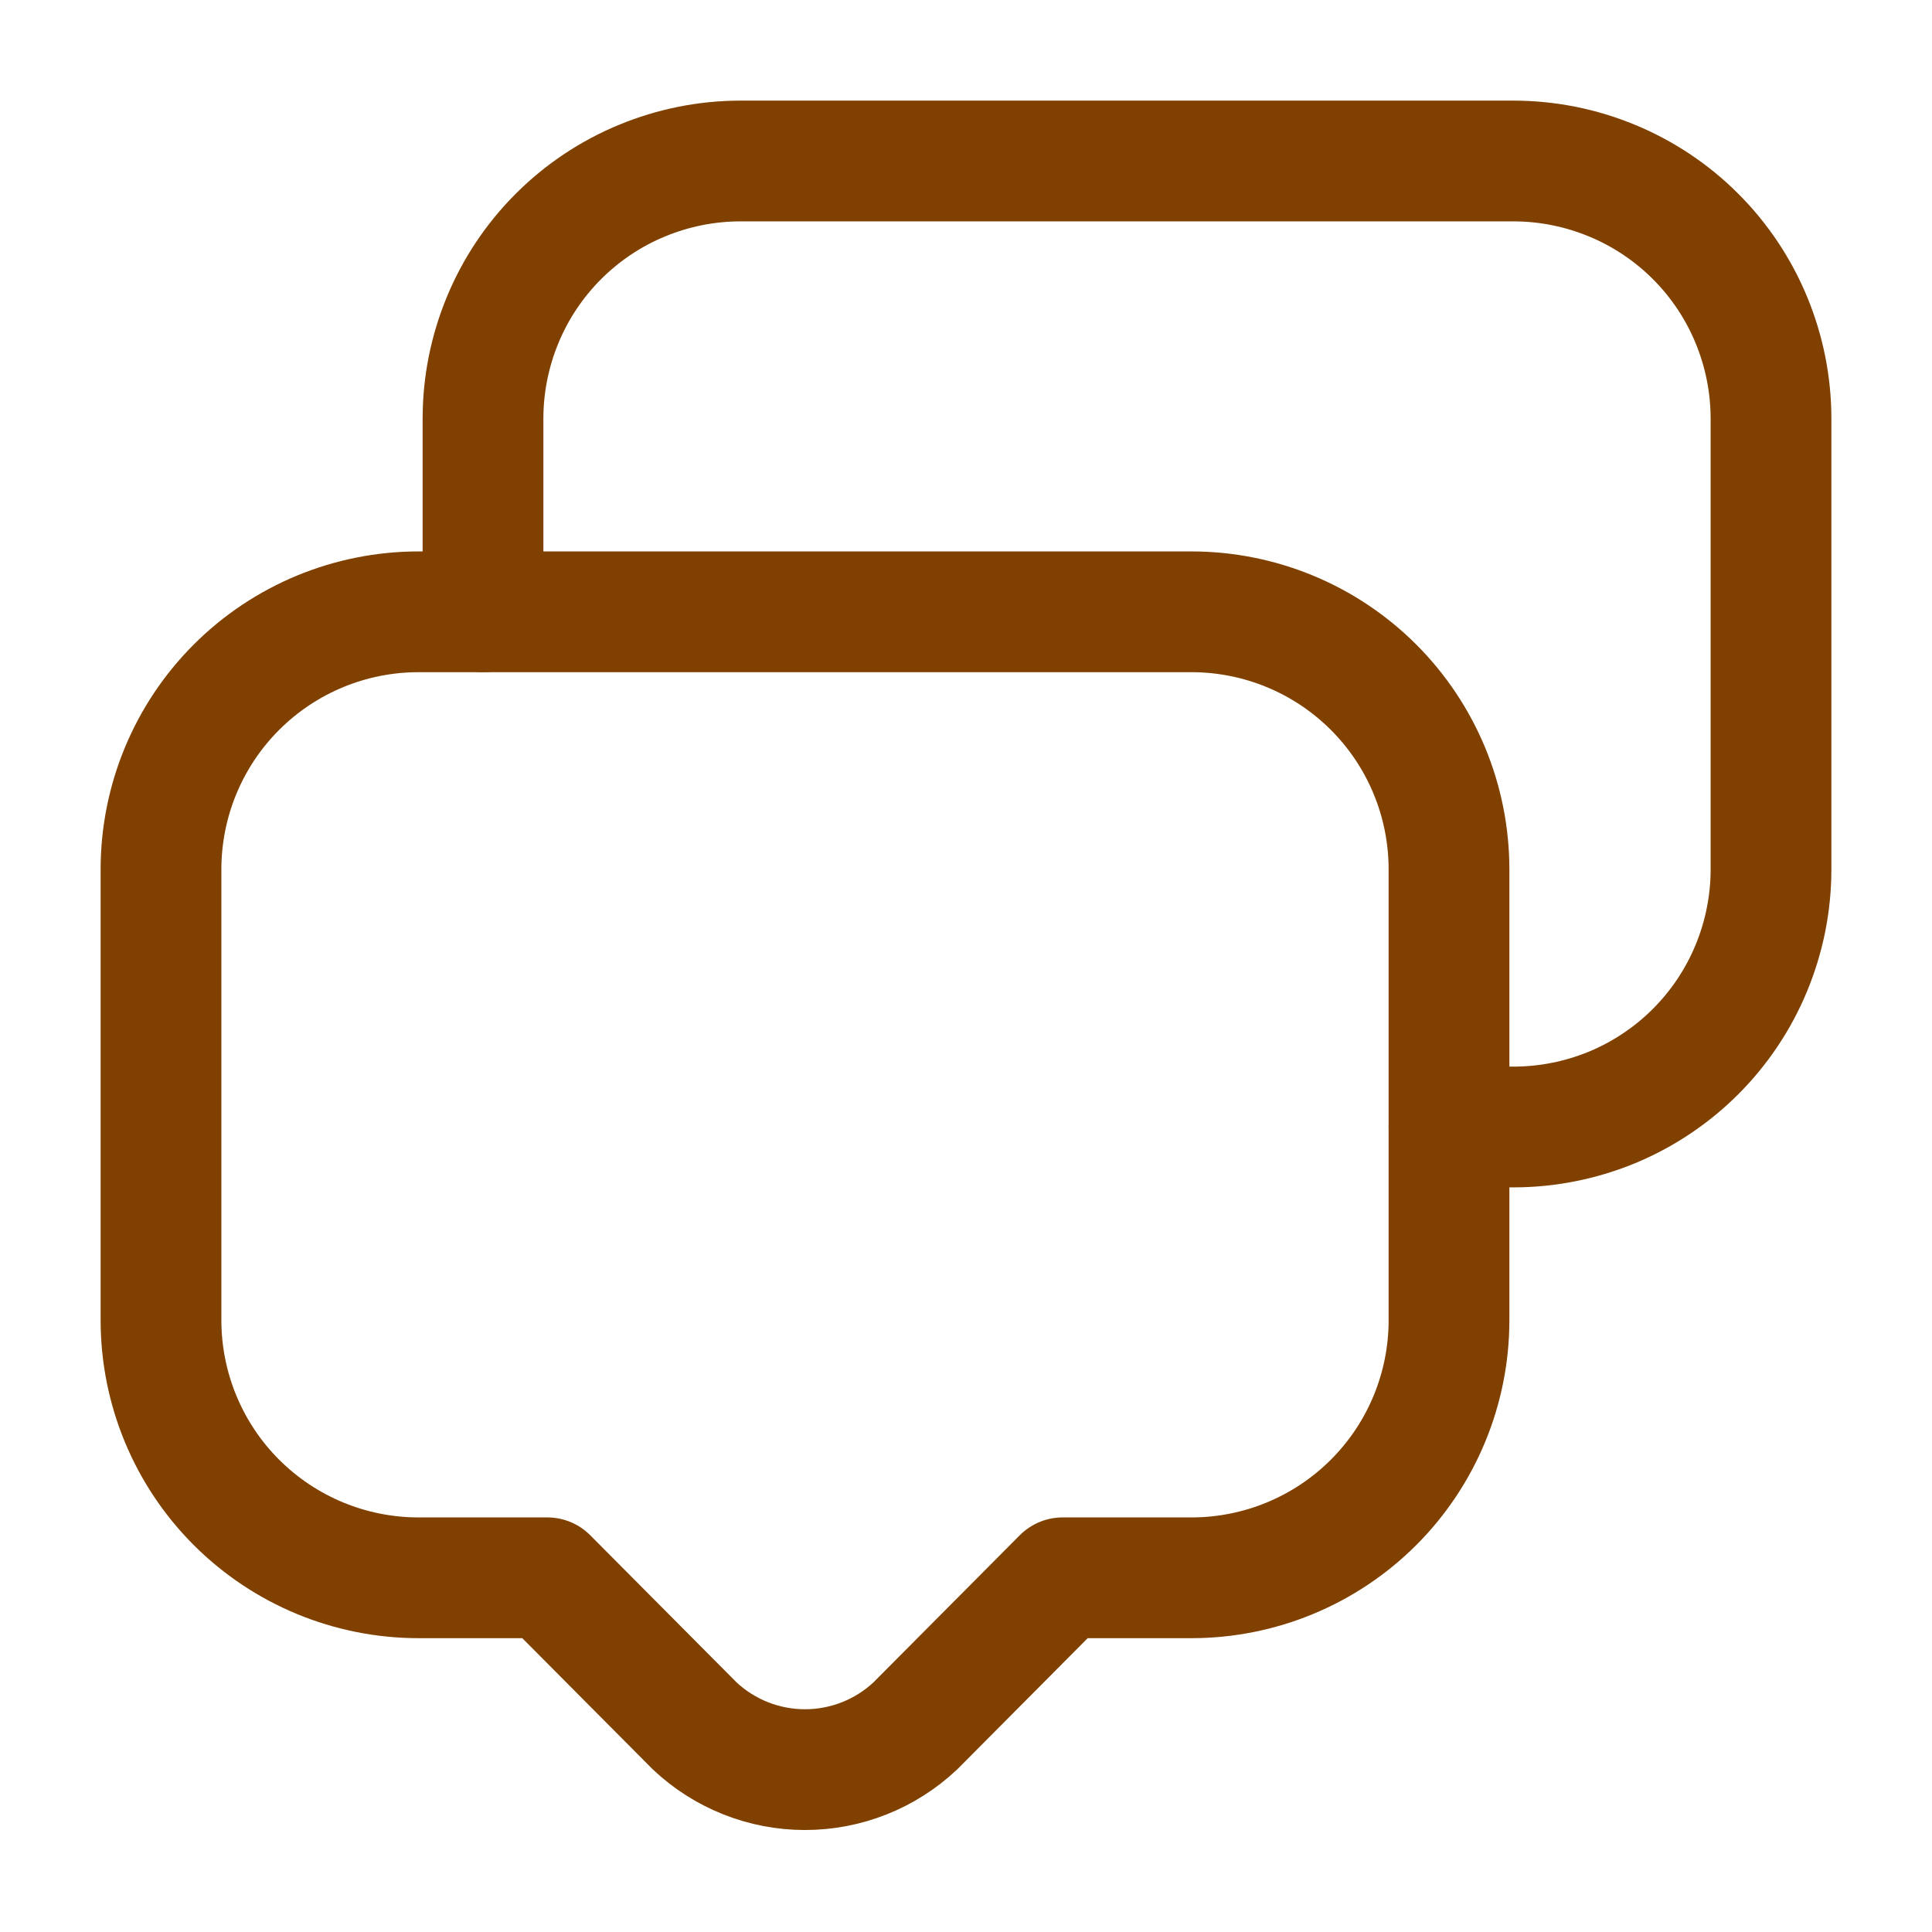
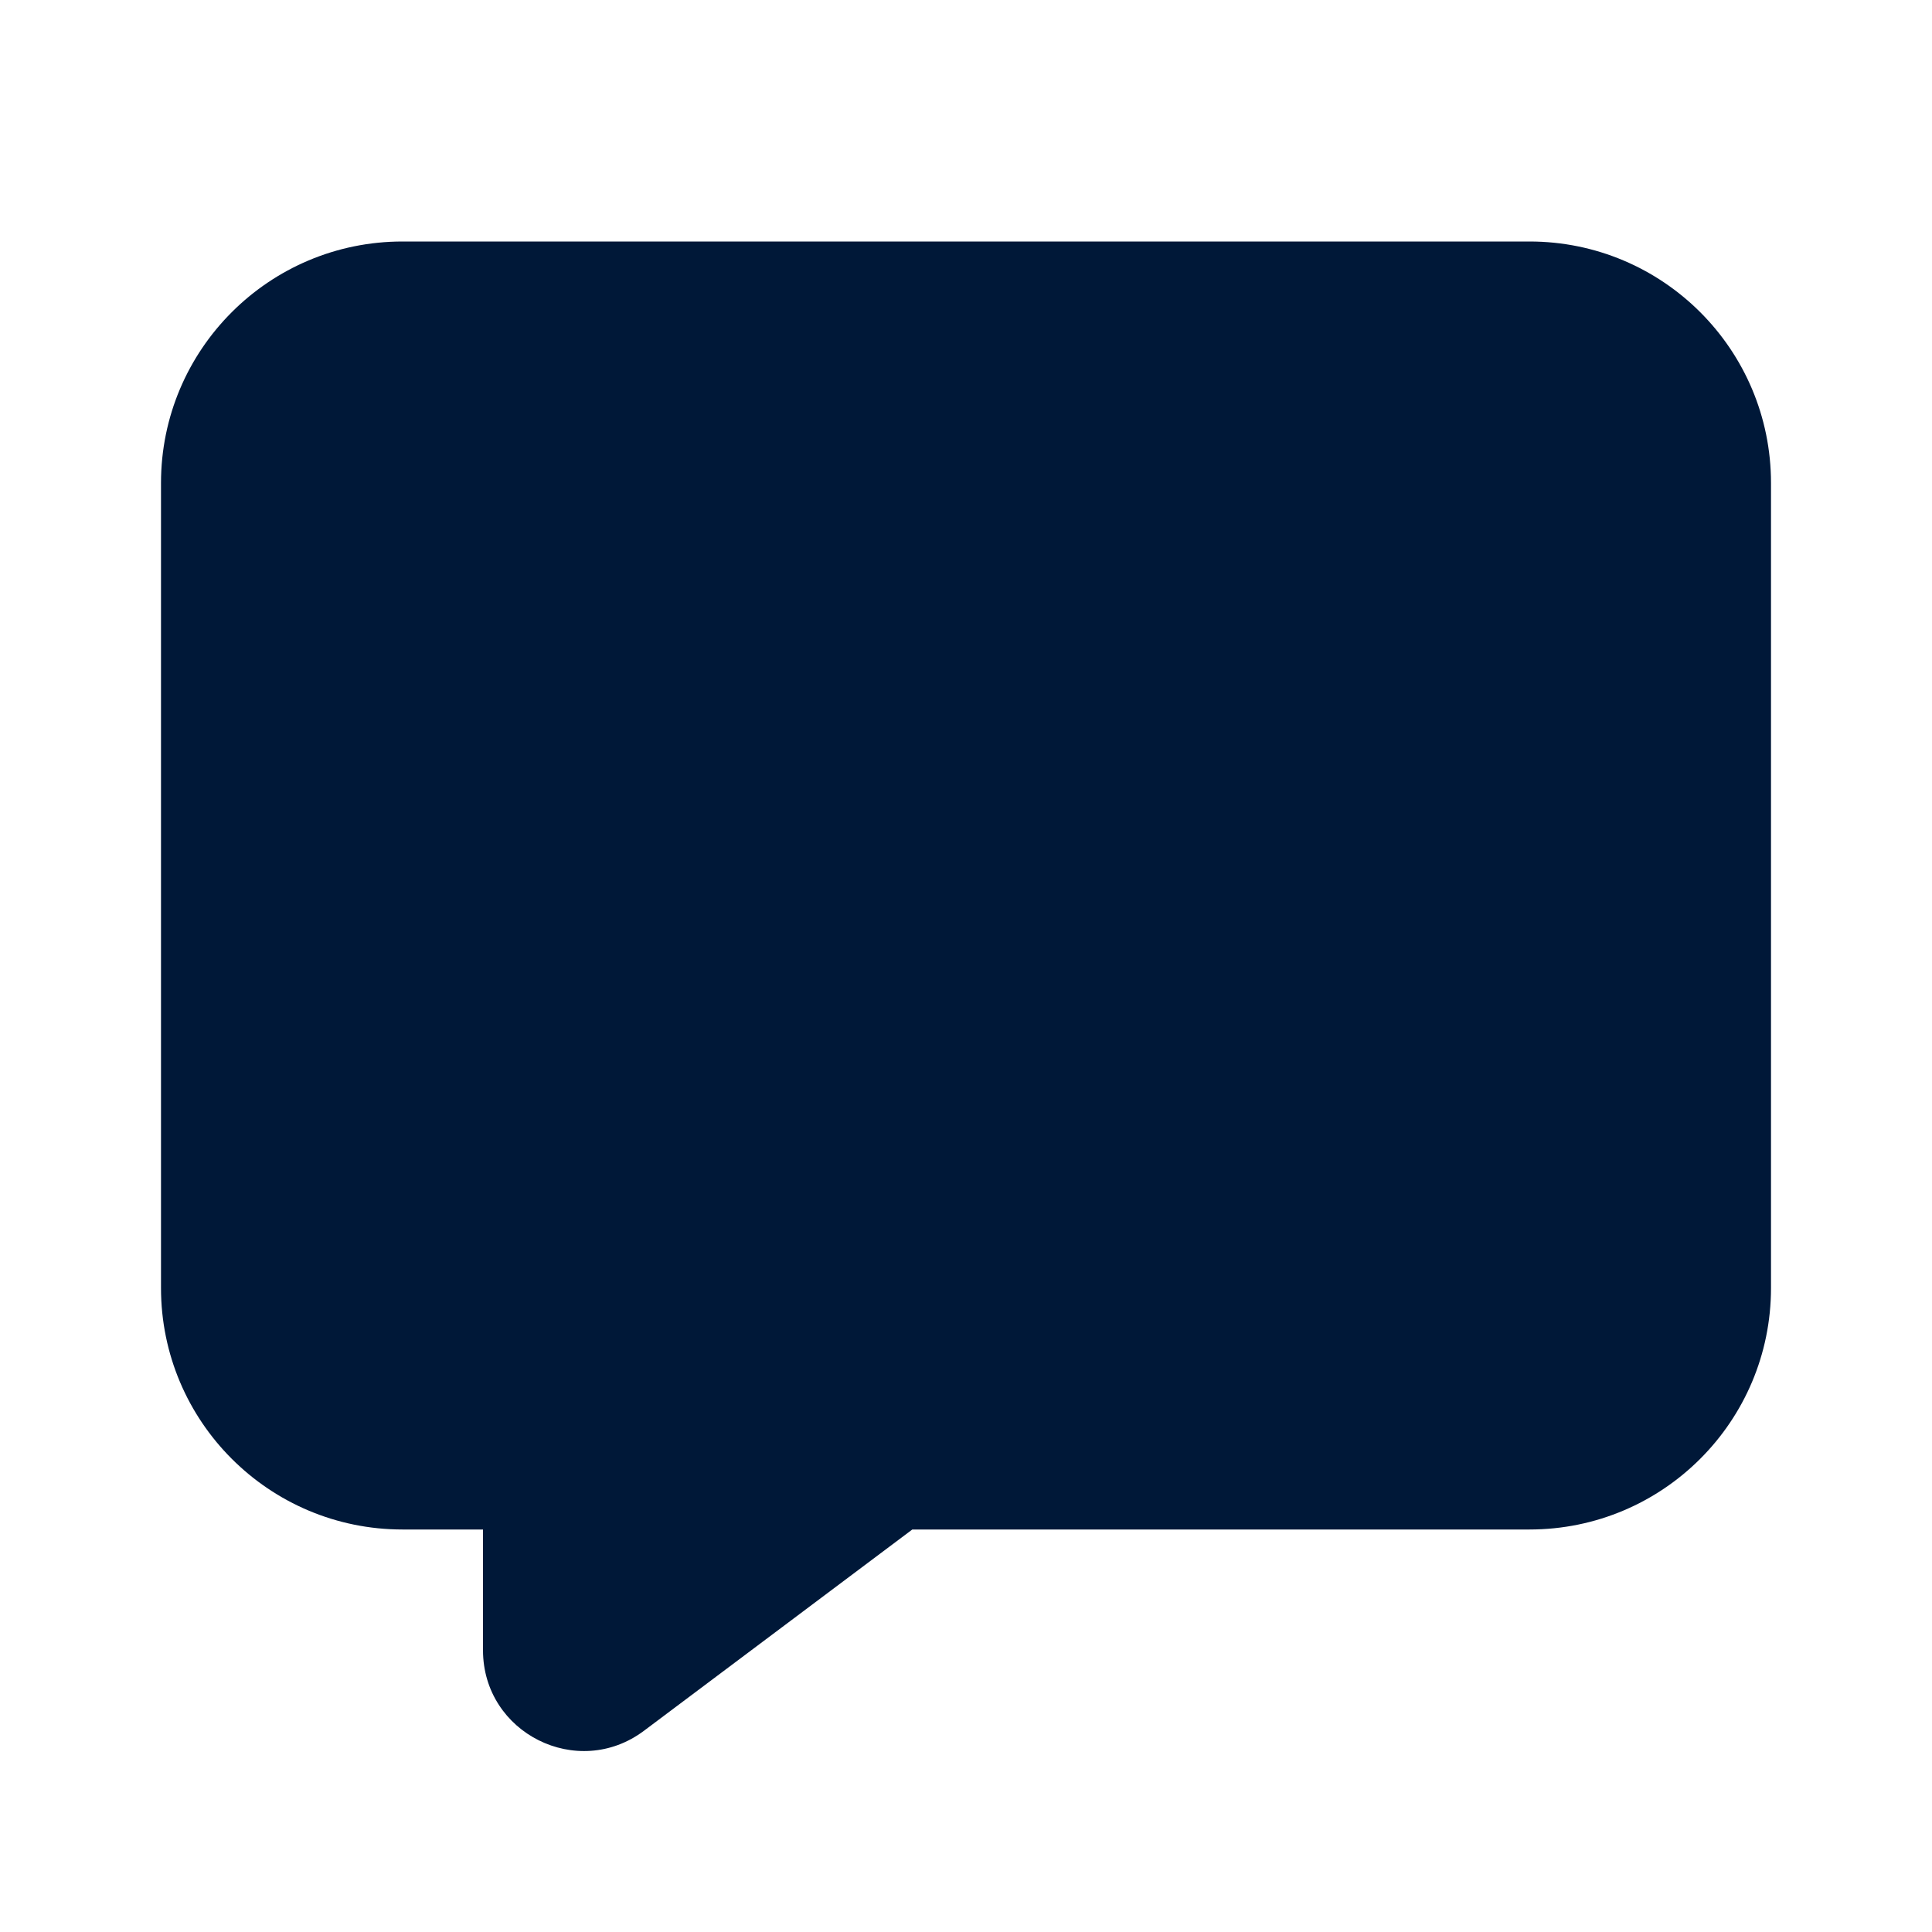
- <svg xmlns="http://www.w3.org/2000/svg" width="64px" height="64px" viewBox="0 0 24 24" fill="none">
+ <svg xmlns="http://www.w3.org/2000/svg" viewBox="0 0 24 24" version="1.1" fill="#000000">
  <g id="SVGRepo_bgCarrier" stroke-width="0" />
  <g id="SVGRepo_tracerCarrier" stroke-linecap="round" stroke-linejoin="round" />
  <g id="SVGRepo_iconCarrier">
-     <path d="M18 14H18.8C19.22 14 19.636 13.917 20.025 13.757C20.413 13.596 20.766 13.36 21.063 13.063C21.36 12.766 21.596 12.413 21.756 12.025C21.917 11.636 22 11.22 22 10.8V5.2C22 4.78 21.917 4.364 21.756 3.975C21.596 3.587 21.36 3.234 21.063 2.937C20.766 2.64 20.413 2.404 20.025 2.244C19.636 2.083 19.22 2 18.8 2H9.2C8.78 2 8.364 2.083 7.975 2.244C7.587 2.404 7.234 2.64 6.937 2.937C6.64 3.234 6.404 3.587 6.244 3.975C6.083 4.364 6 4.78 6 5.2V7.6" stroke="#804000" stroke-width="1.5" stroke-linecap="round" stroke-linejoin="round" />
-     <path d="M6.8 19.6L8.63 21.44C9.001 21.789 9.491 21.983 10 21.983C10.509 21.983 10.999 21.789 11.37 21.44L13.2 19.6H14.8C15.649 19.6 16.463 19.263 17.063 18.663C17.663 18.063 18 17.249 18 16.4V10.8C18 9.951 17.663 9.137 17.063 8.537C16.463 7.937 15.649 7.6 14.8 7.6H5.2C4.351 7.6 3.537 7.937 2.937 8.537C2.337 9.137 2 9.951 2 10.8V16.4C2 17.249 2.337 18.063 2.937 18.663C3.537 19.263 4.351 19.6 5.2 19.6H6.8Z" stroke="#804000" stroke-width="1.5" stroke-linecap="round" stroke-linejoin="round" />
+     <g id="页面-1" stroke="none" stroke-width="1" fill="none" fill-rule="evenodd">
+       <g id="Contact" transform="translate(-336, -48)">
+         <g id="message_2_fill" transform="translate(336, 48)">
+           <path d="M24,0 L24,24 L0,24 L0,0 L24,0 Z M12.593,23.258 L12.582,23.26 L12.511,23.295 L12.492,23.299 L12.492,23.299 L12.477,23.295 L12.406,23.26 C12.396,23.256 12.387,23.259 12.382,23.265 L12.378,23.276 L12.361,23.703 L12.366,23.723 L12.377,23.736 L12.48,23.81 L12.495,23.814 L12.495,23.814 L12.507,23.81 L12.611,23.736 L12.623,23.72 L12.623,23.72 L12.627,23.703 L12.61,23.276 C12.608,23.266 12.601,23.259 12.593,23.258 L12.593,23.258 Z M12.858,23.145 L12.845,23.147 L12.66,23.24 L12.65,23.25 L12.65,23.25 L12.647,23.261 L12.665,23.691 L12.67,23.703 L12.67,23.703 L12.678,23.71 L12.879,23.803 C12.891,23.807 12.902,23.803 12.908,23.795 L12.912,23.781 L12.878,23.167 C12.875,23.155 12.867,23.147 12.858,23.145 L12.858,23.145 Z M12.143,23.147 C12.133,23.142 12.122,23.145 12.116,23.153 L12.11,23.167 L12.076,23.781 C12.075,23.793 12.083,23.802 12.093,23.805 L12.108,23.803 L12.309,23.71 L12.319,23.702 L12.319,23.702 L12.323,23.691 L12.34,23.261 L12.337,23.249 L12.337,23.249 L12.328,23.24 L12.143,23.147 Z" id="MingCute" fill-rule="nonzero"> </path>
+           <path d="M2,6 C2,4.343 3.343,3 5,3 L19,3 C20.657,3 22,4.343 22,6 L22,16 C22,17.657 20.657,19 19,19 L11.333,19 L8,21.5 C7.176,22.118 6,21.53 6,20.5 L6,19 L5,19 C3.343,19 2,17.657 2,16 L2,6 Z" id="路径" fill="#001838"> </path>
+         </g>
+       </g>
+     </g>
  </g>
</svg>
